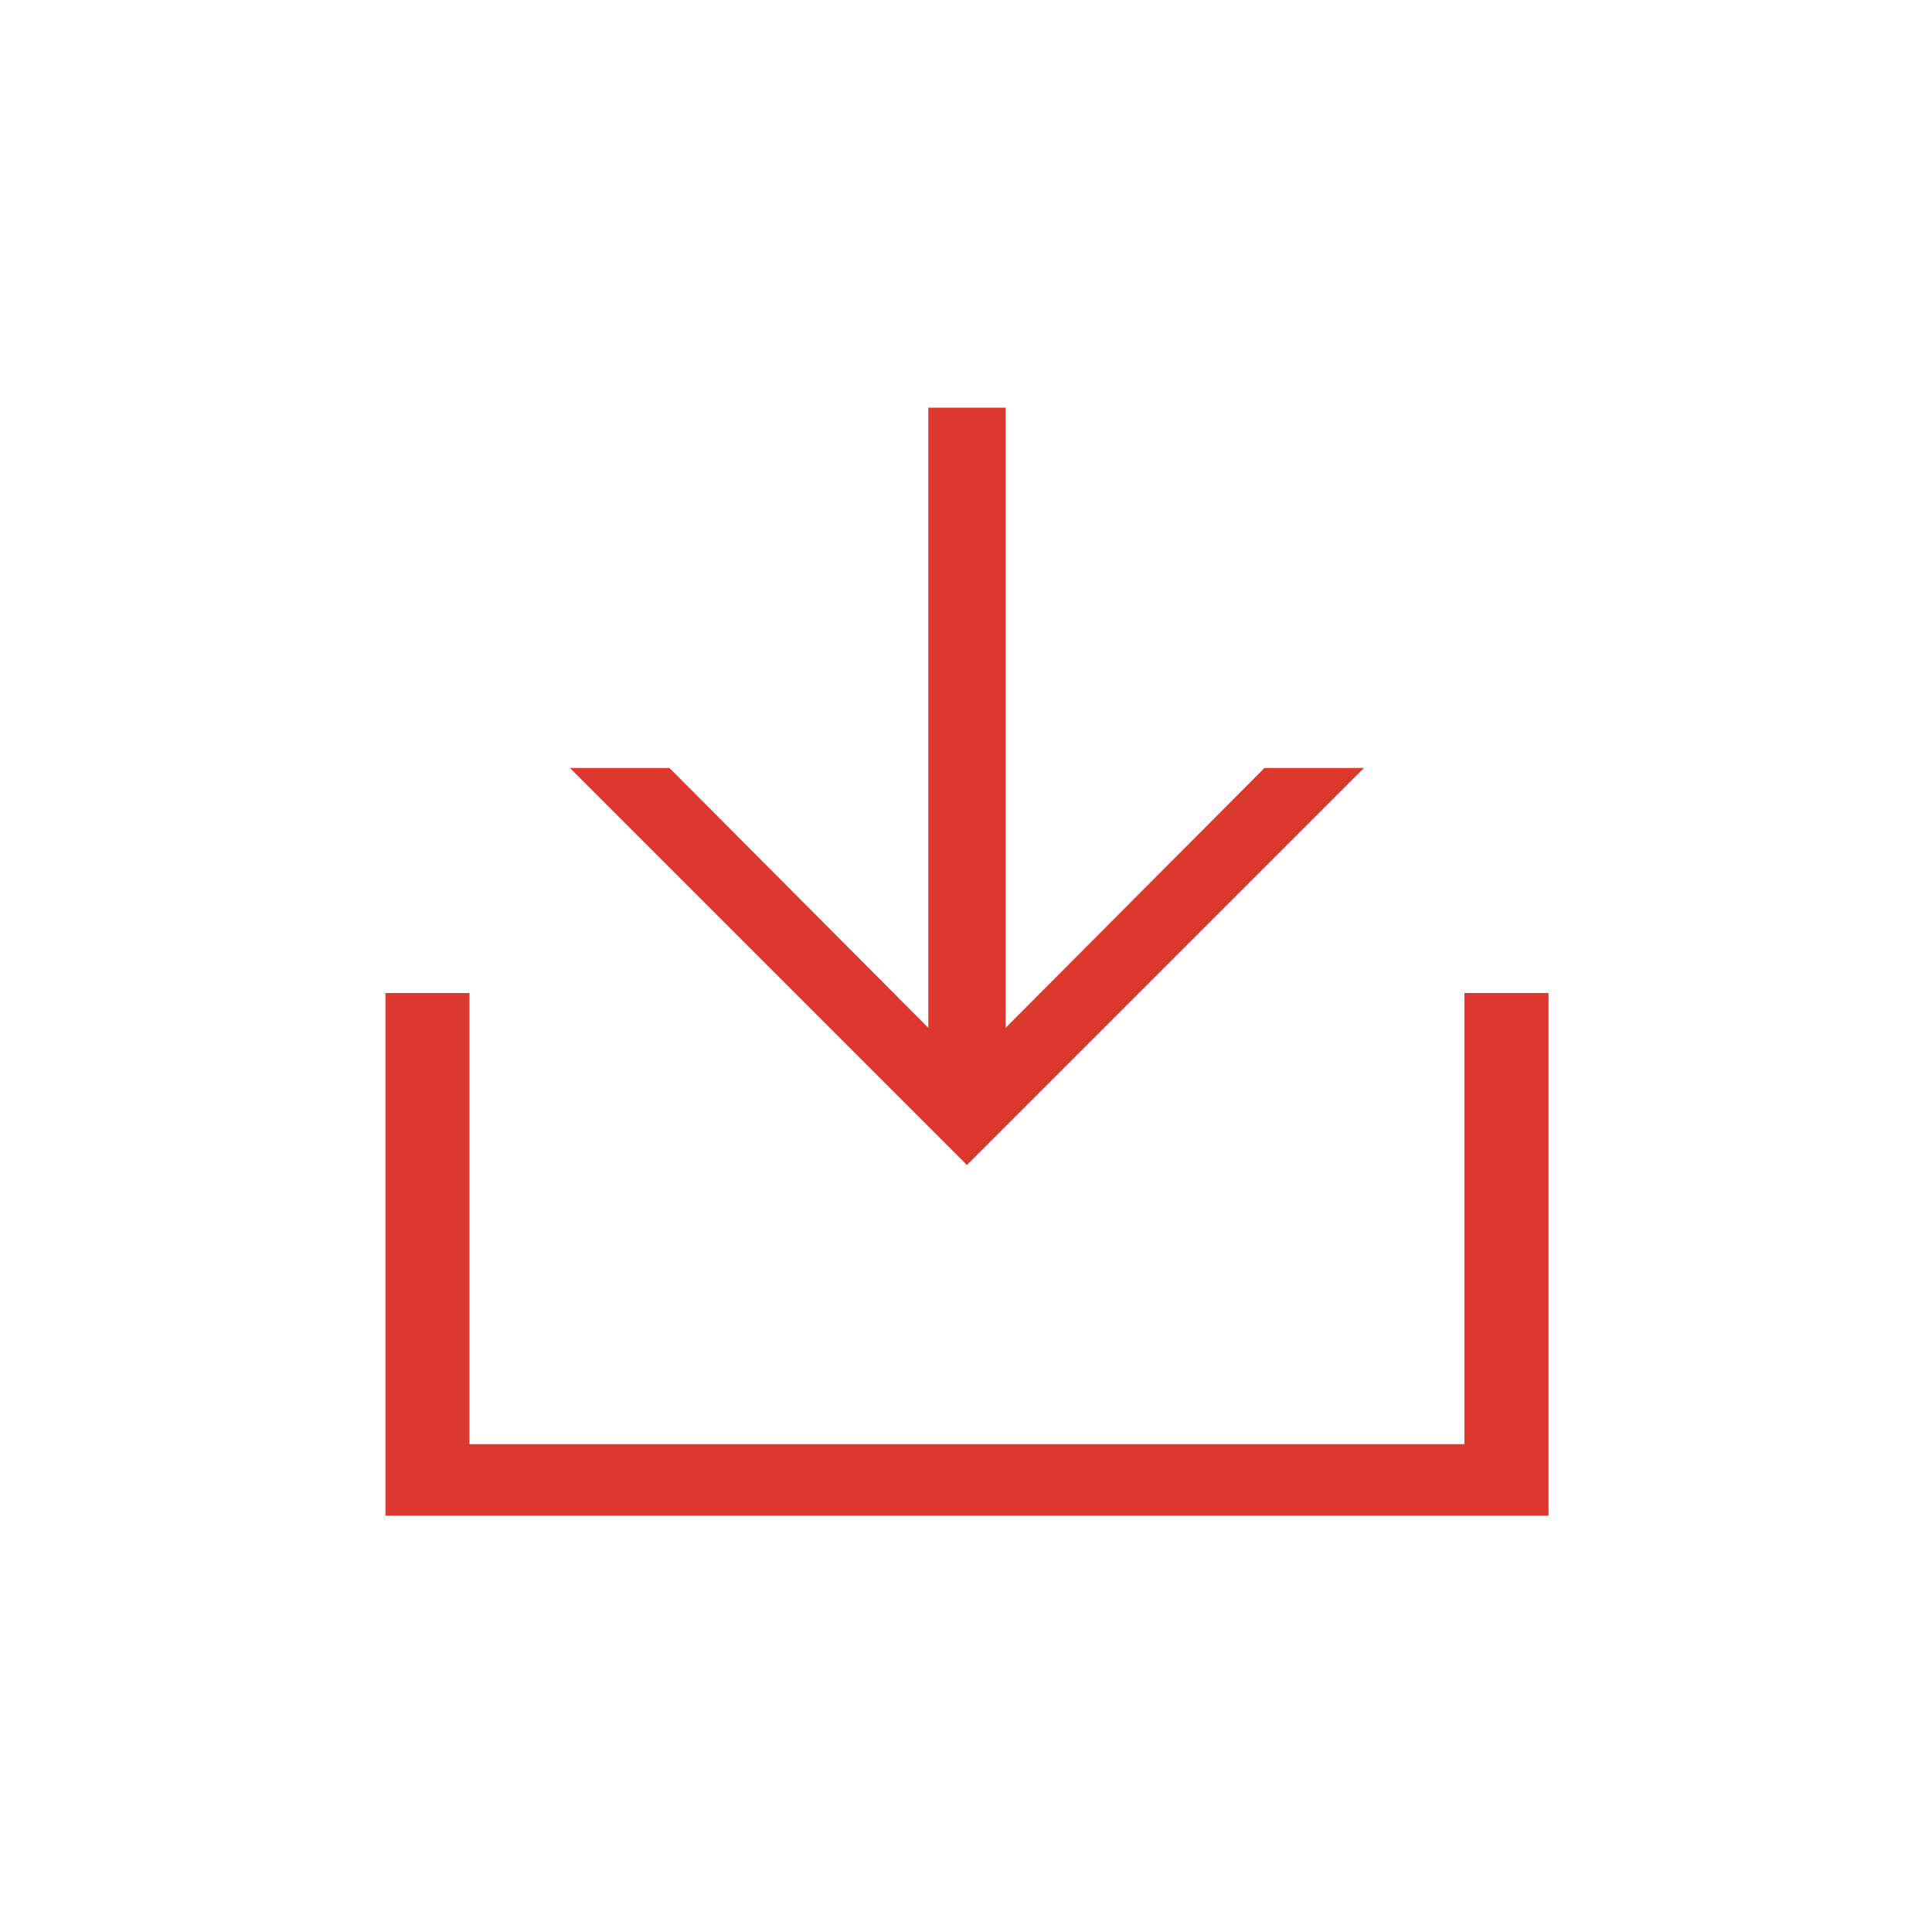
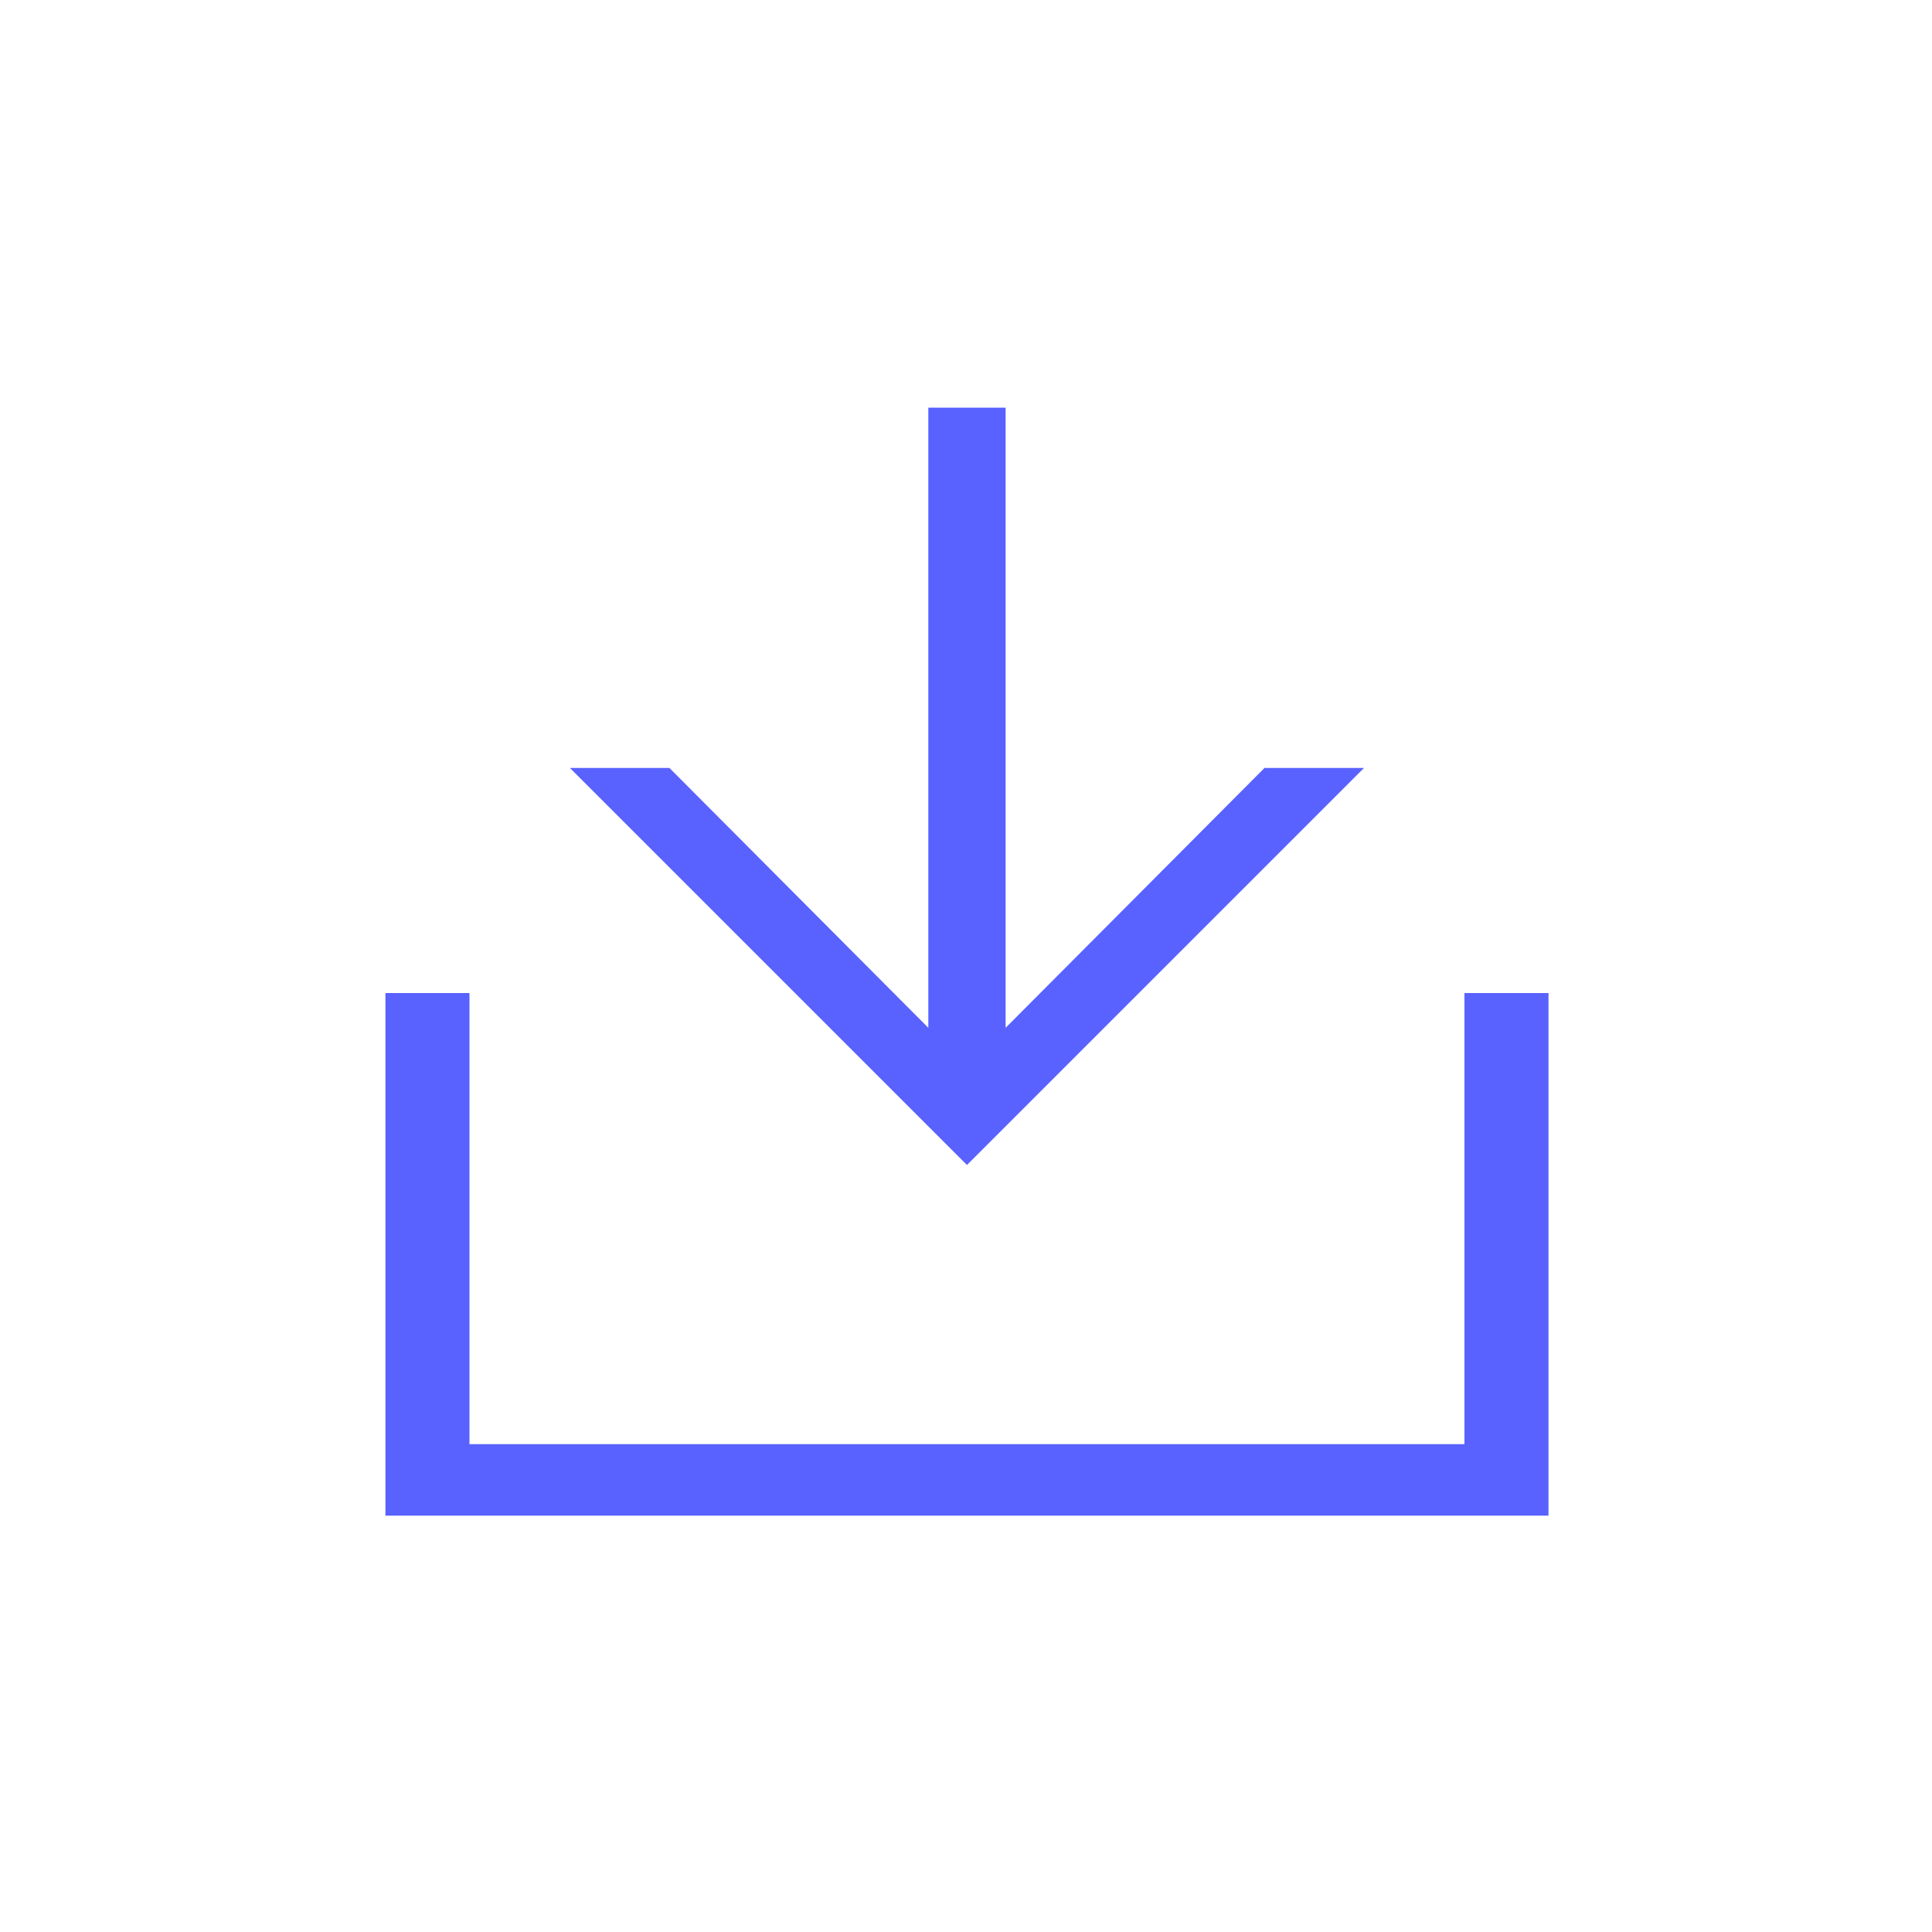
<svg xmlns="http://www.w3.org/2000/svg" version="1.1" id="Layer_1" x="0px" y="0px" viewBox="0 0 200 200" style="enable-background:new 0 0 200 200;" xml:space="preserve">
  <style type="text/css">
- 	.st0{fill:#DC382D;}
+ 	.st0{fill:#5961ff;}
</style>
  <g>
    <g>
      <polygon class="st0" points="151.6,102.8 151.6,149.5 48.6,149.5 48.6,102.8 39.9,102.8 39.9,156.9 160.3,156.9 160.3,102.8   " />
      <polygon class="st0" points="141.2,79.5 130.9,79.5 104.1,106.4 104.1,42.2 96.1,42.2 96.1,106.4 69.3,79.5 59,79.5 100.1,120.6       " />
    </g>
  </g>
</svg>
